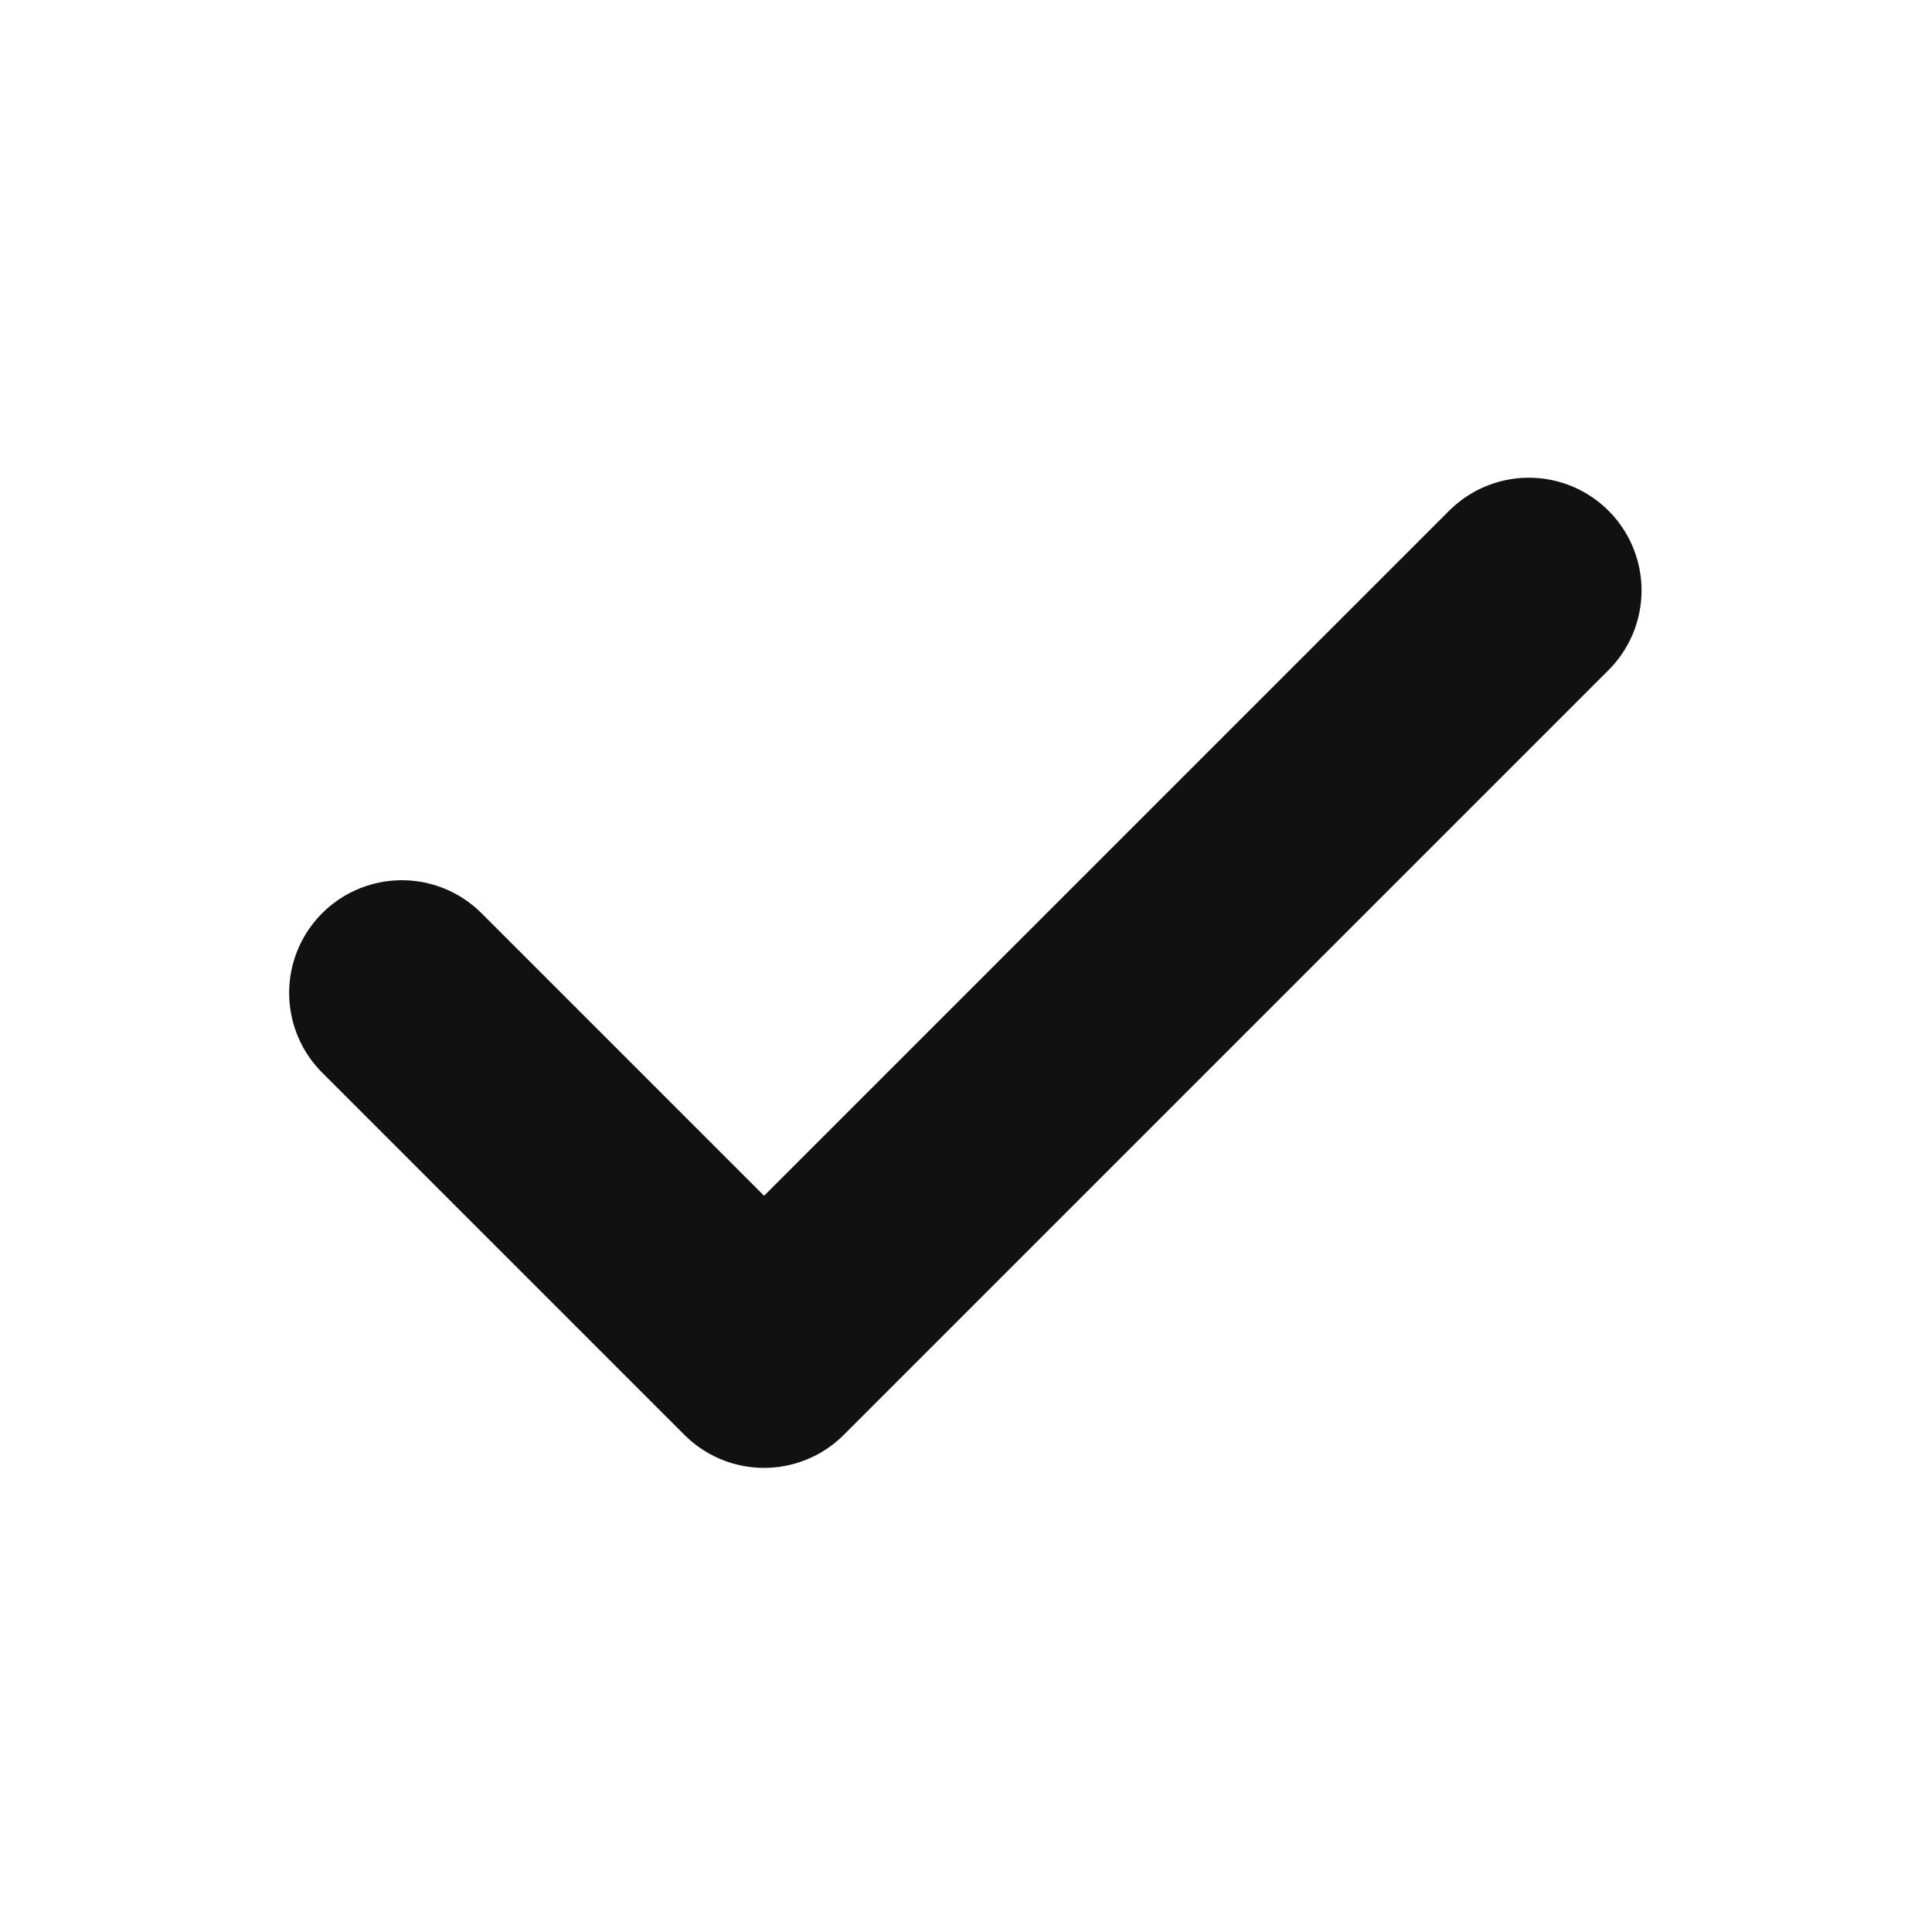
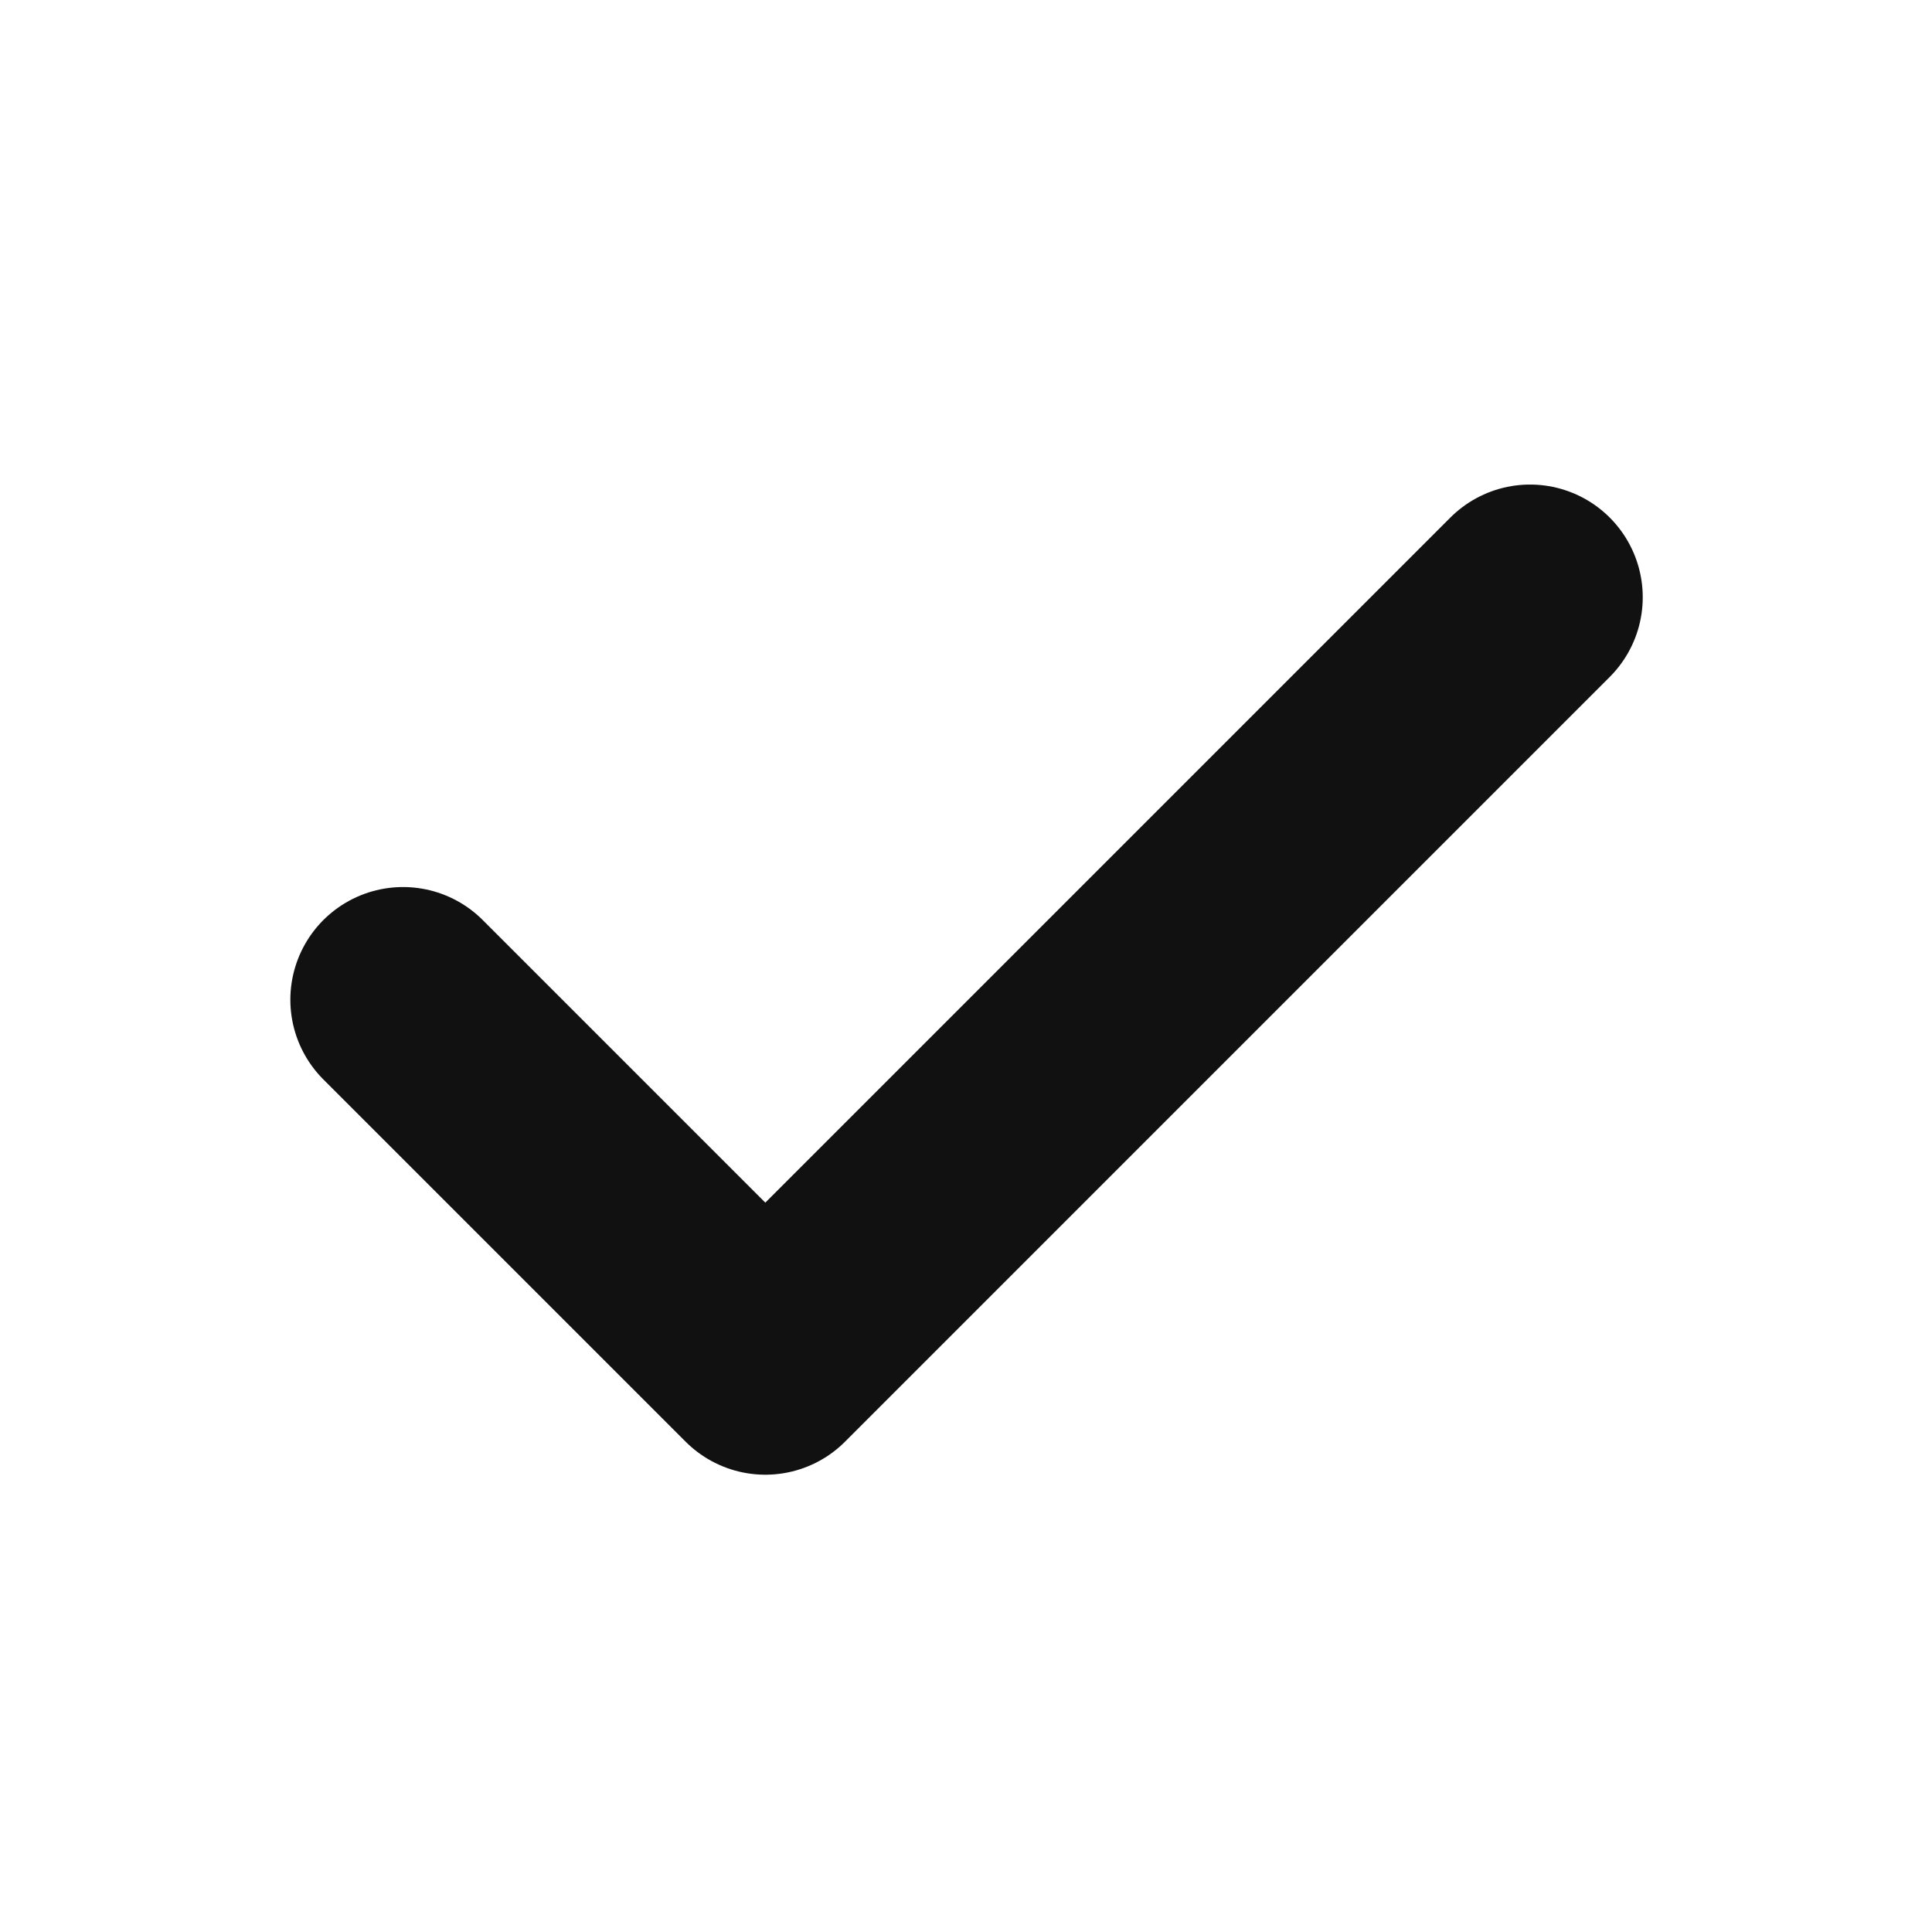
<svg xmlns="http://www.w3.org/2000/svg" width="48" height="48" viewBox="0 0 48 48" fill="none">
-   <g transform="translate(24 0) scale(0.331034) translate(-145.05 -73.5)">
-     <path d="M102.709 148.021L129.896 175.208L187.292 117.812" stroke-width="16.917" stroke-linecap="round" stroke-linejoin="round" stroke="#111111" />
+   <g transform="translate(24 0) scale(0.82099) translate(-58.45 -29.43)">
+     <path d="M41.414 59.684L52.377 70.647L75.519 47.504" stroke-width="6.821" stroke-linecap="round" stroke-linejoin="round" stroke="#111111" />
  </g>
</svg>
